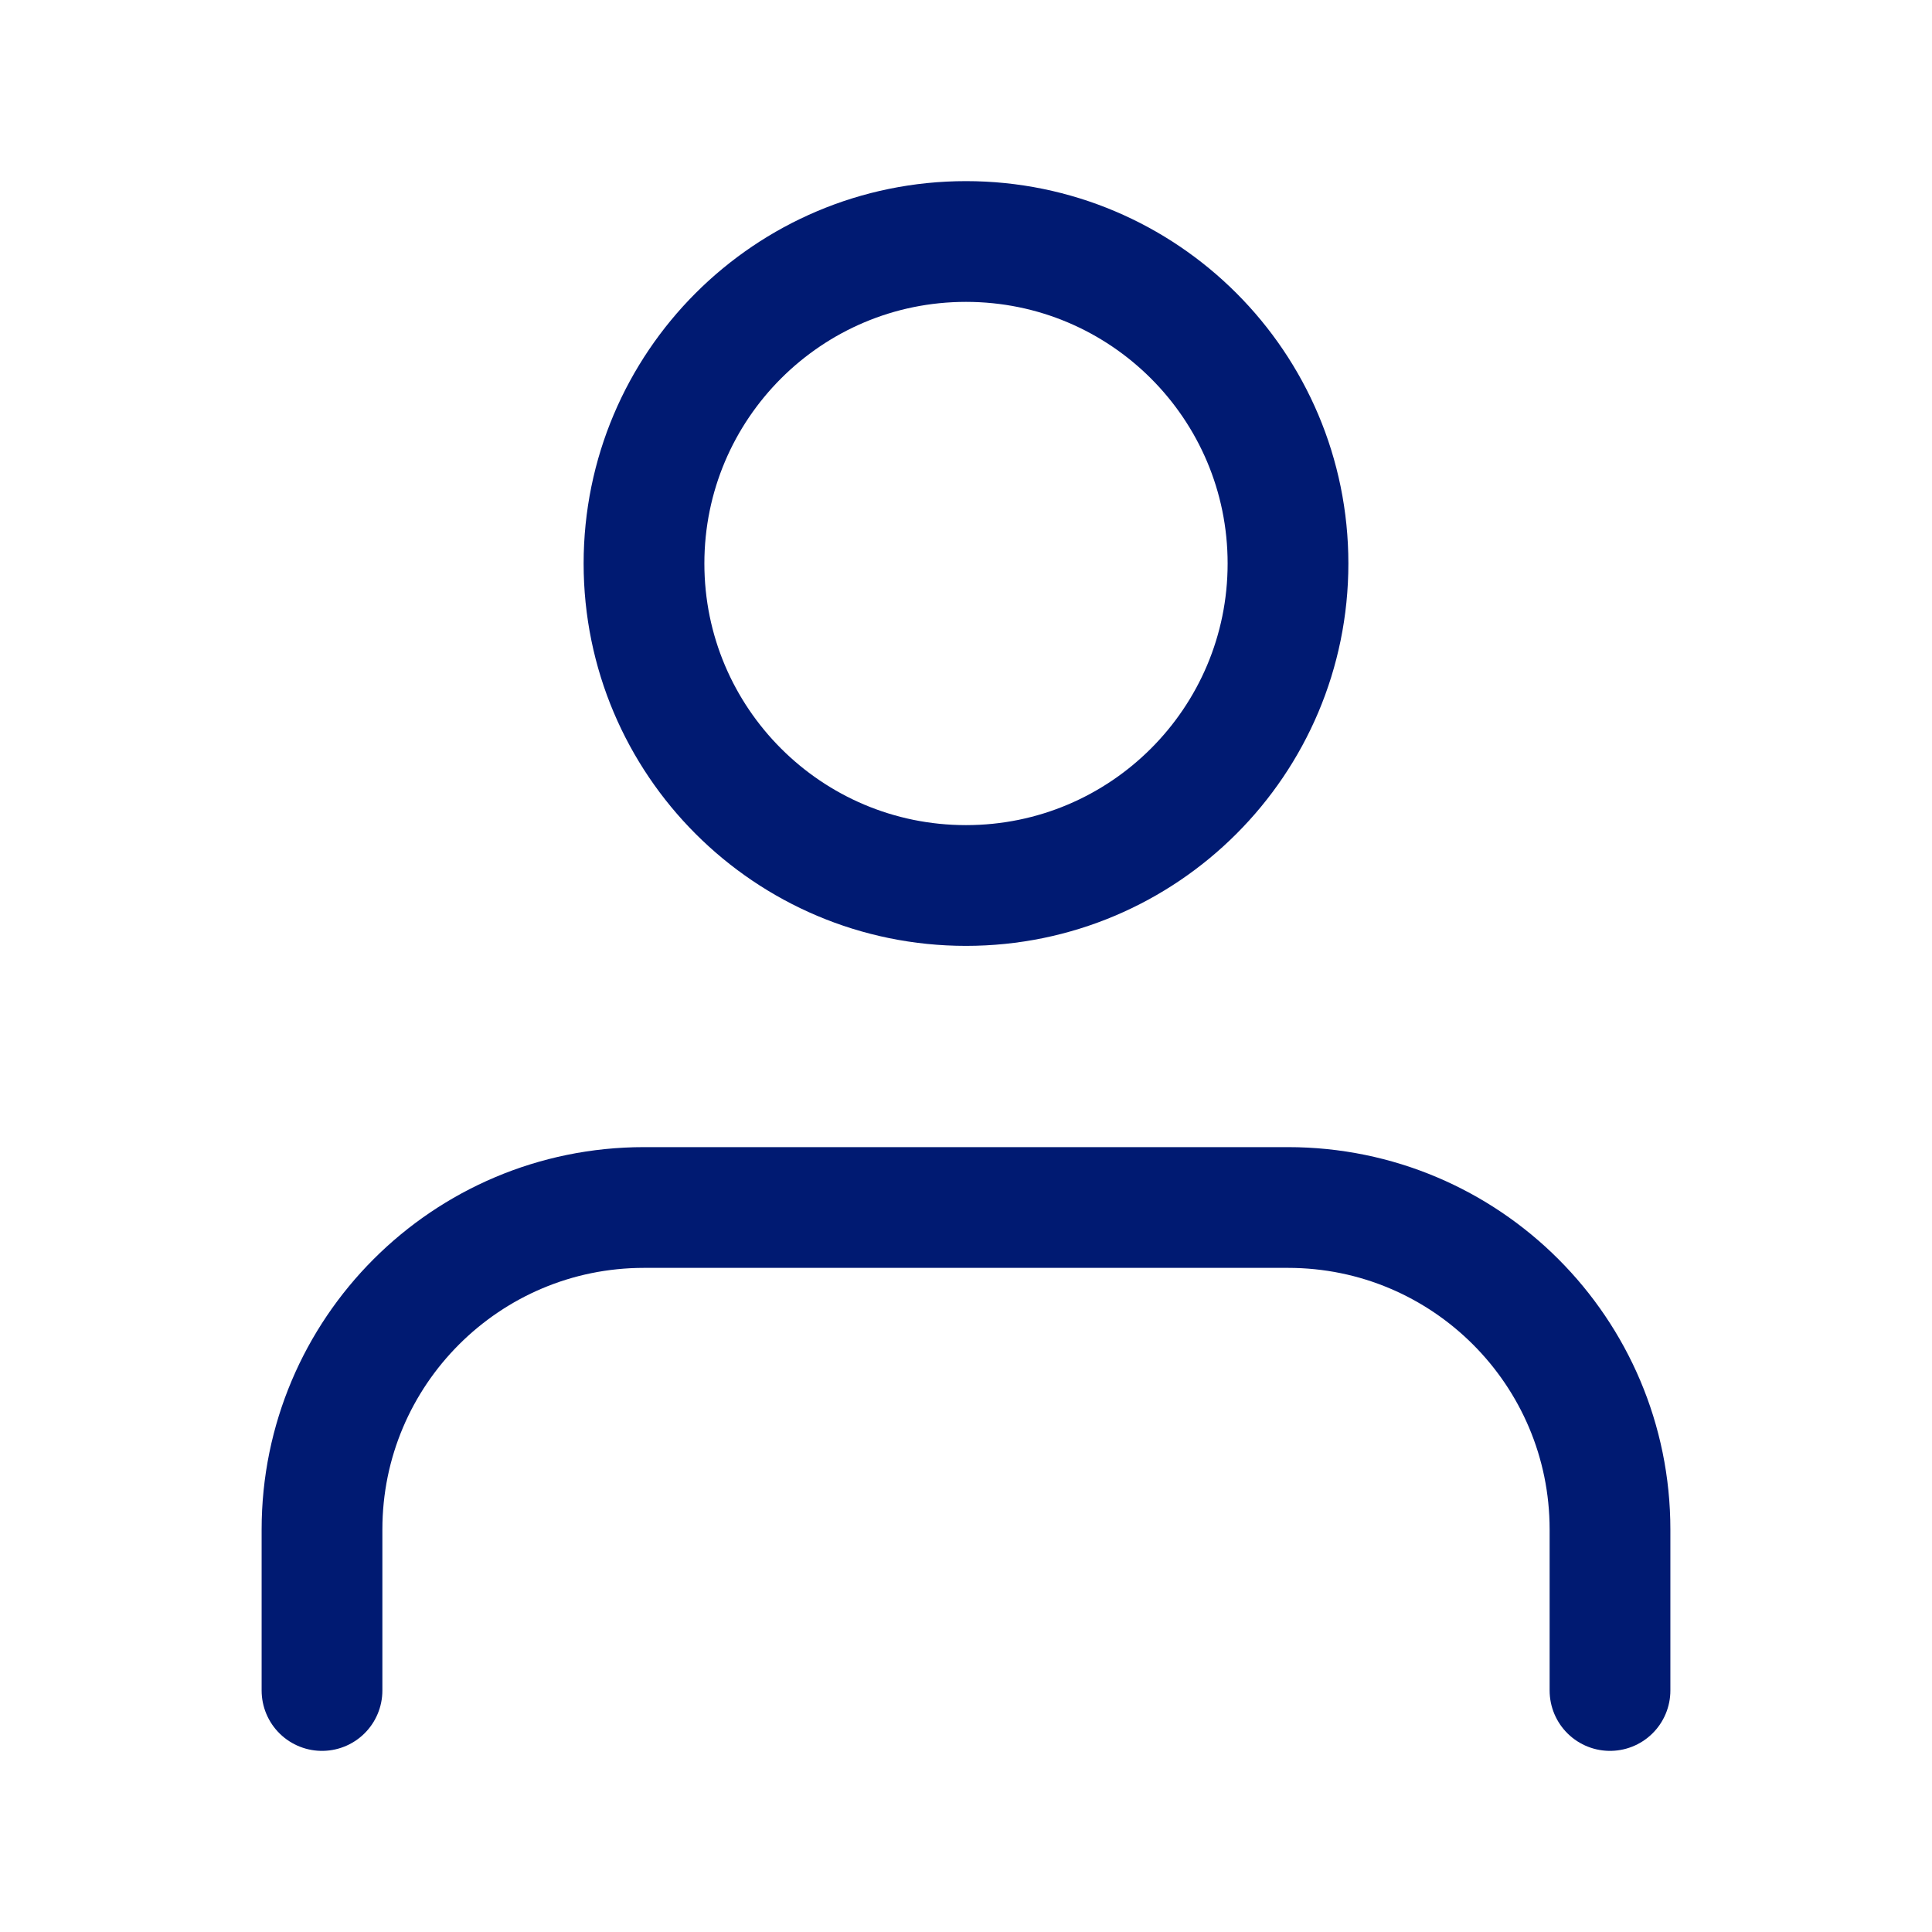
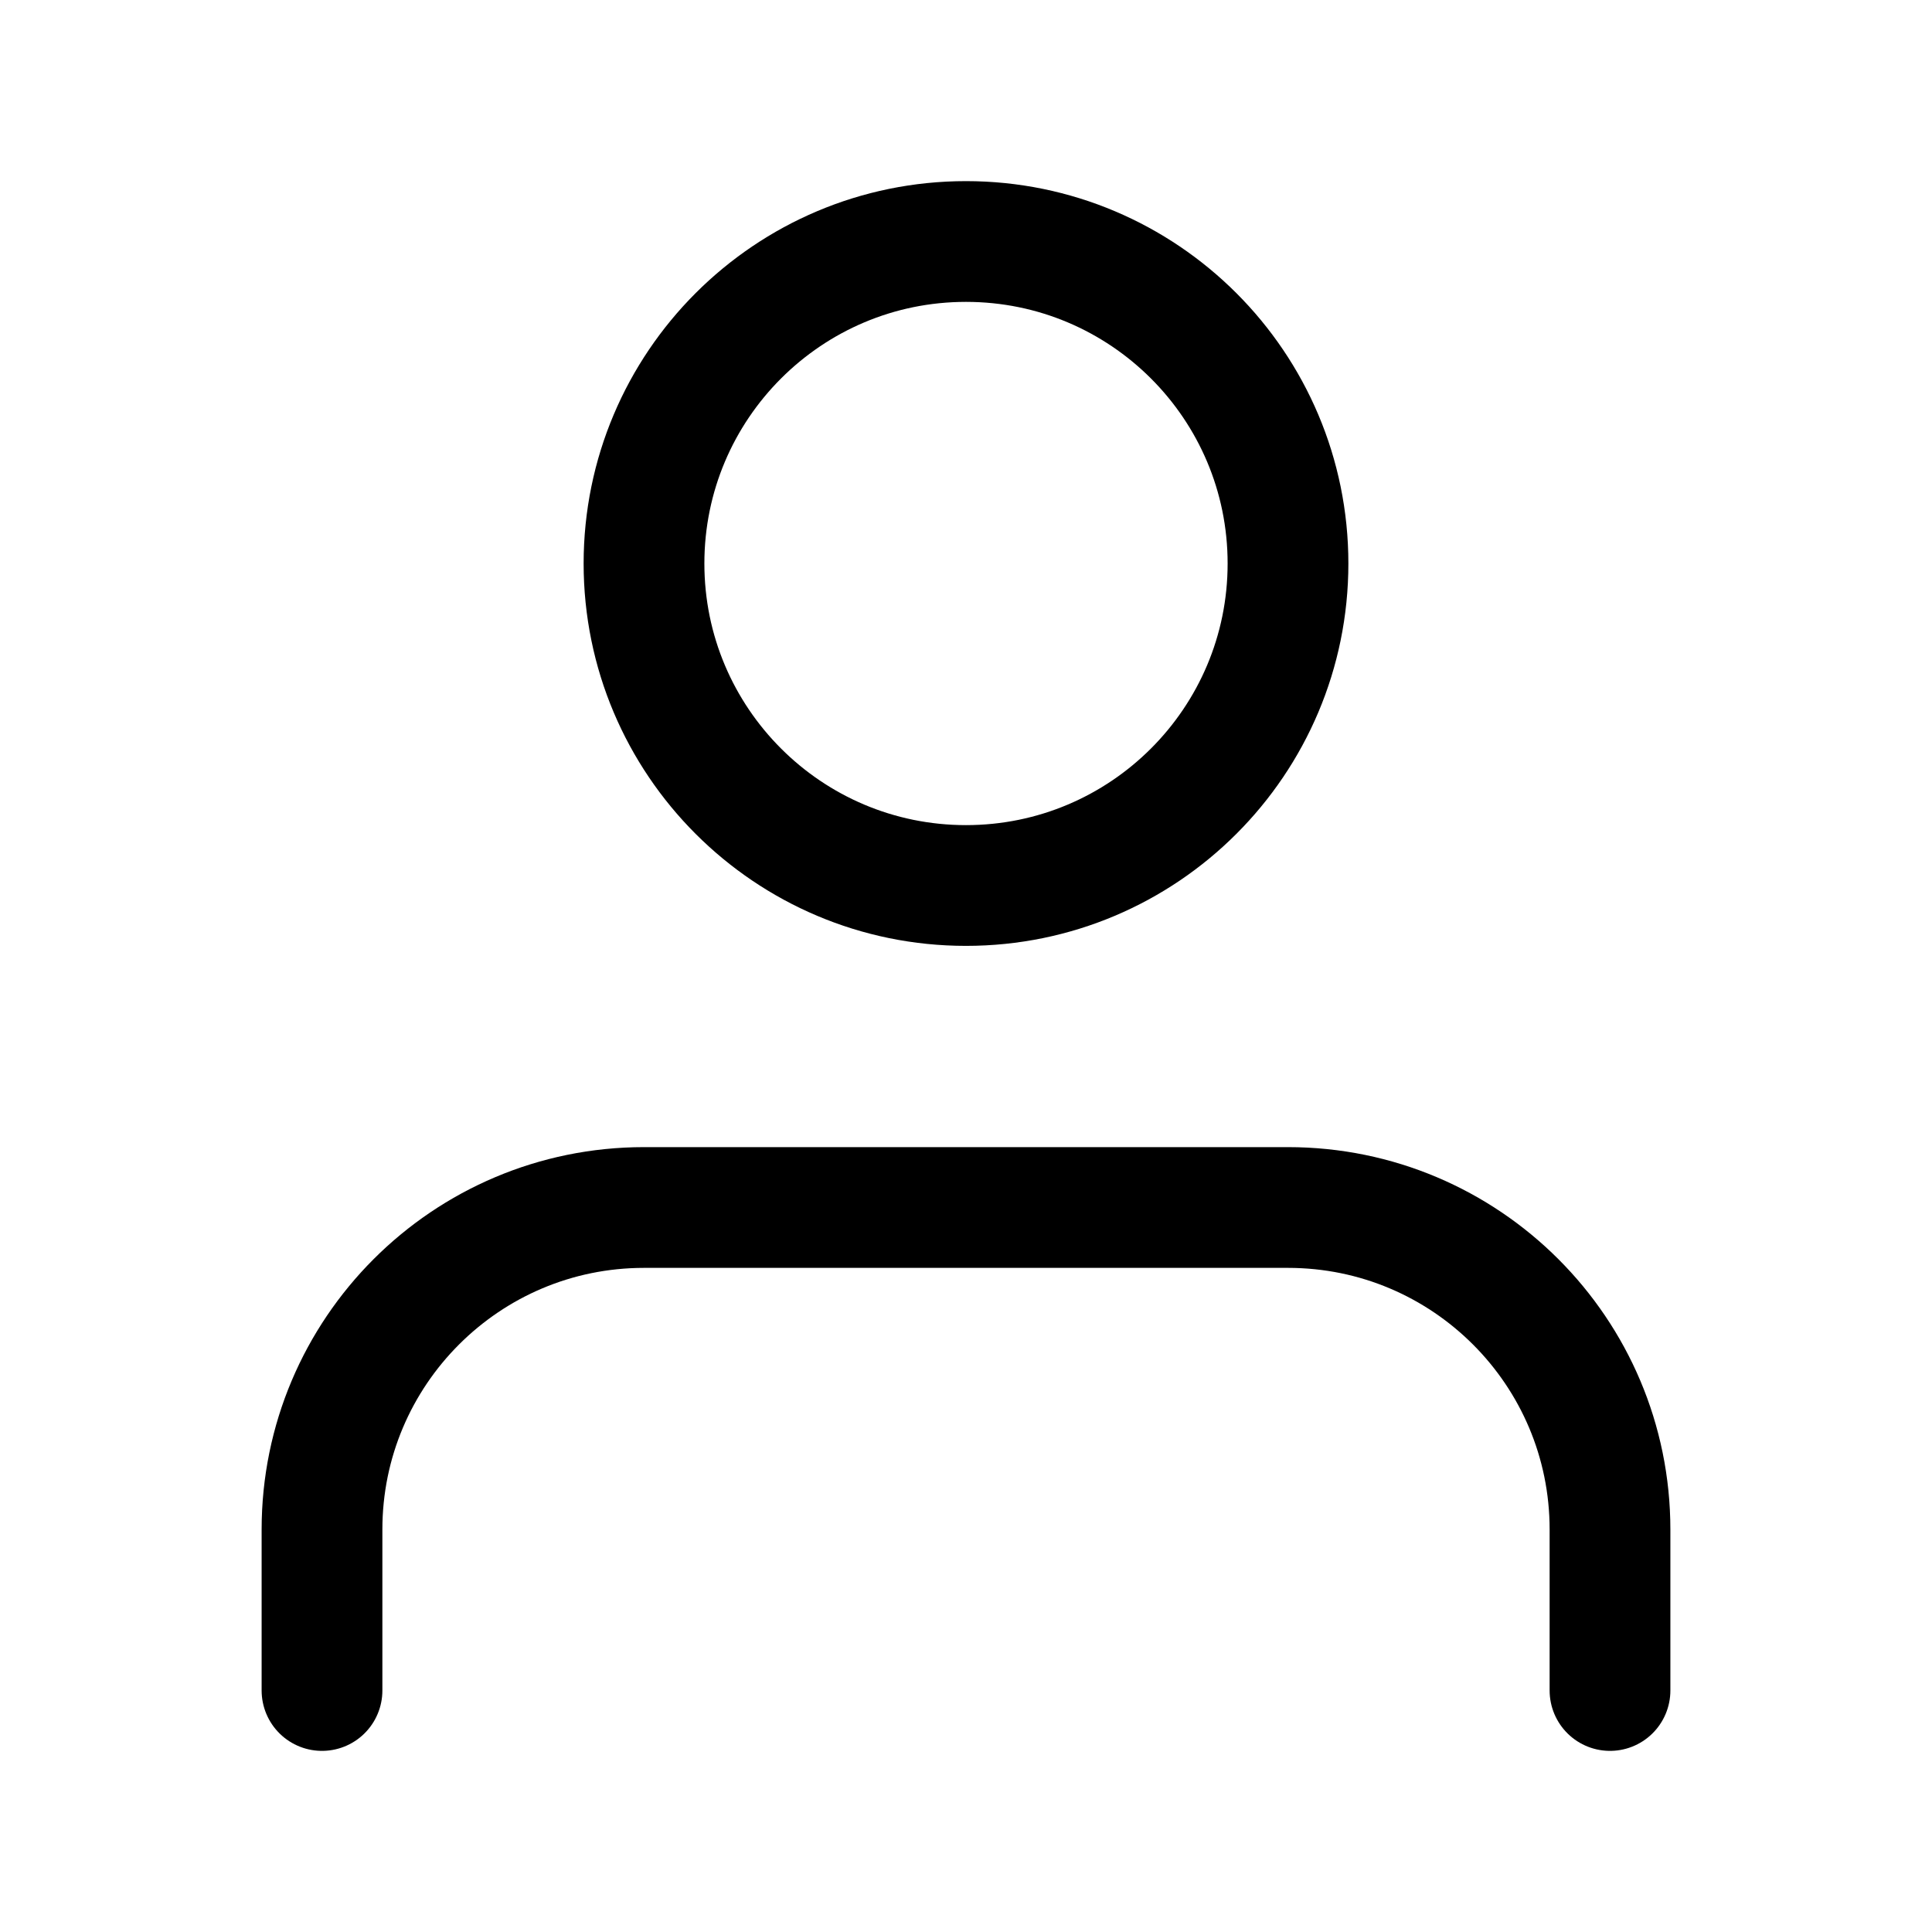
<svg xmlns="http://www.w3.org/2000/svg" width="24" height="24" viewBox="0 0 24 24" fill="none">
-   <path d="M20 21V19C20 16.791 18.209 15 16 15H8C5.791 15 4 16.791 4 19V21M16 7C16 9.209 14.209 11 12 11C9.791 11 8 9.209 8 7C8 4.791 9.791 3 12 3C14.209 3 16 4.791 16 7Z" stroke="#001A72" stroke-width="1.5" stroke-linecap="round" stroke-linejoin="round" />
+   <path d="M20 21V19C20 16.791 18.209 15 16 15H8C5.791 15 4 16.791 4 19V21M16 7C16 9.209 14.209 11 12 11C9.791 11 8 9.209 8 7C8 4.791 9.791 3 12 3C14.209 3 16 4.791 16 7Z" stroke="#000000" stroke-width="1.5" stroke-linecap="round" stroke-linejoin="round" />
</svg>
